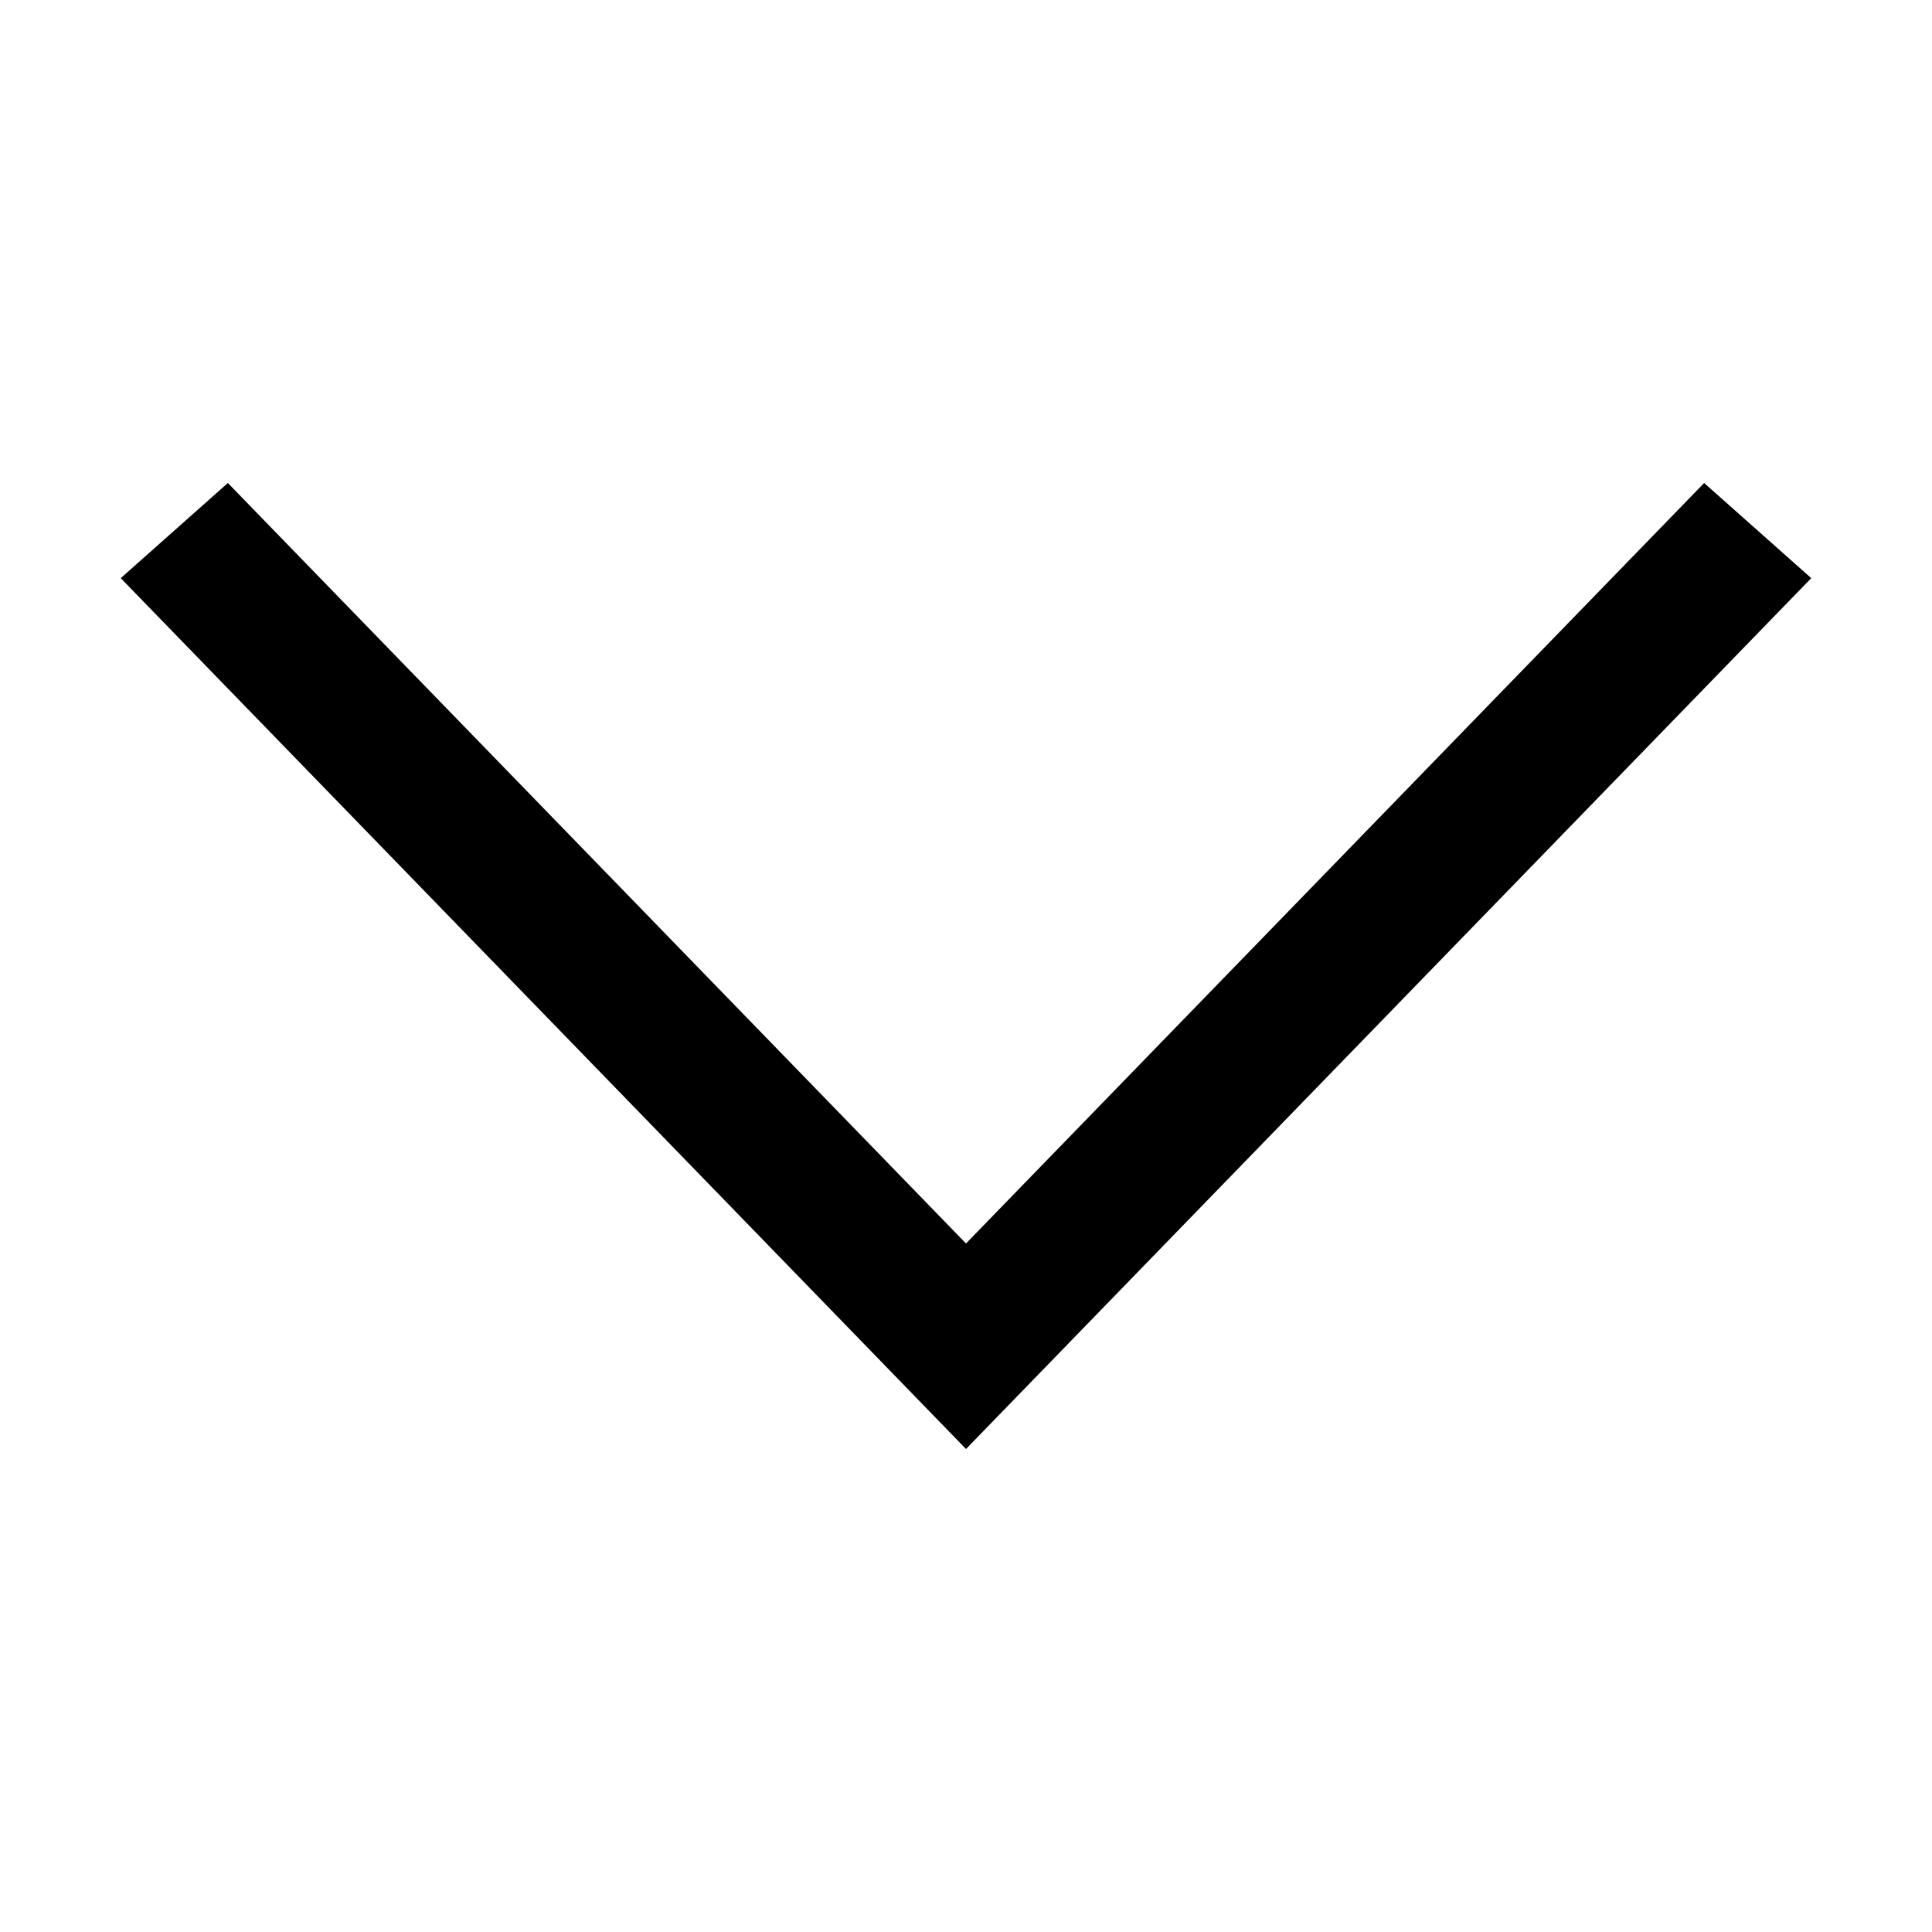
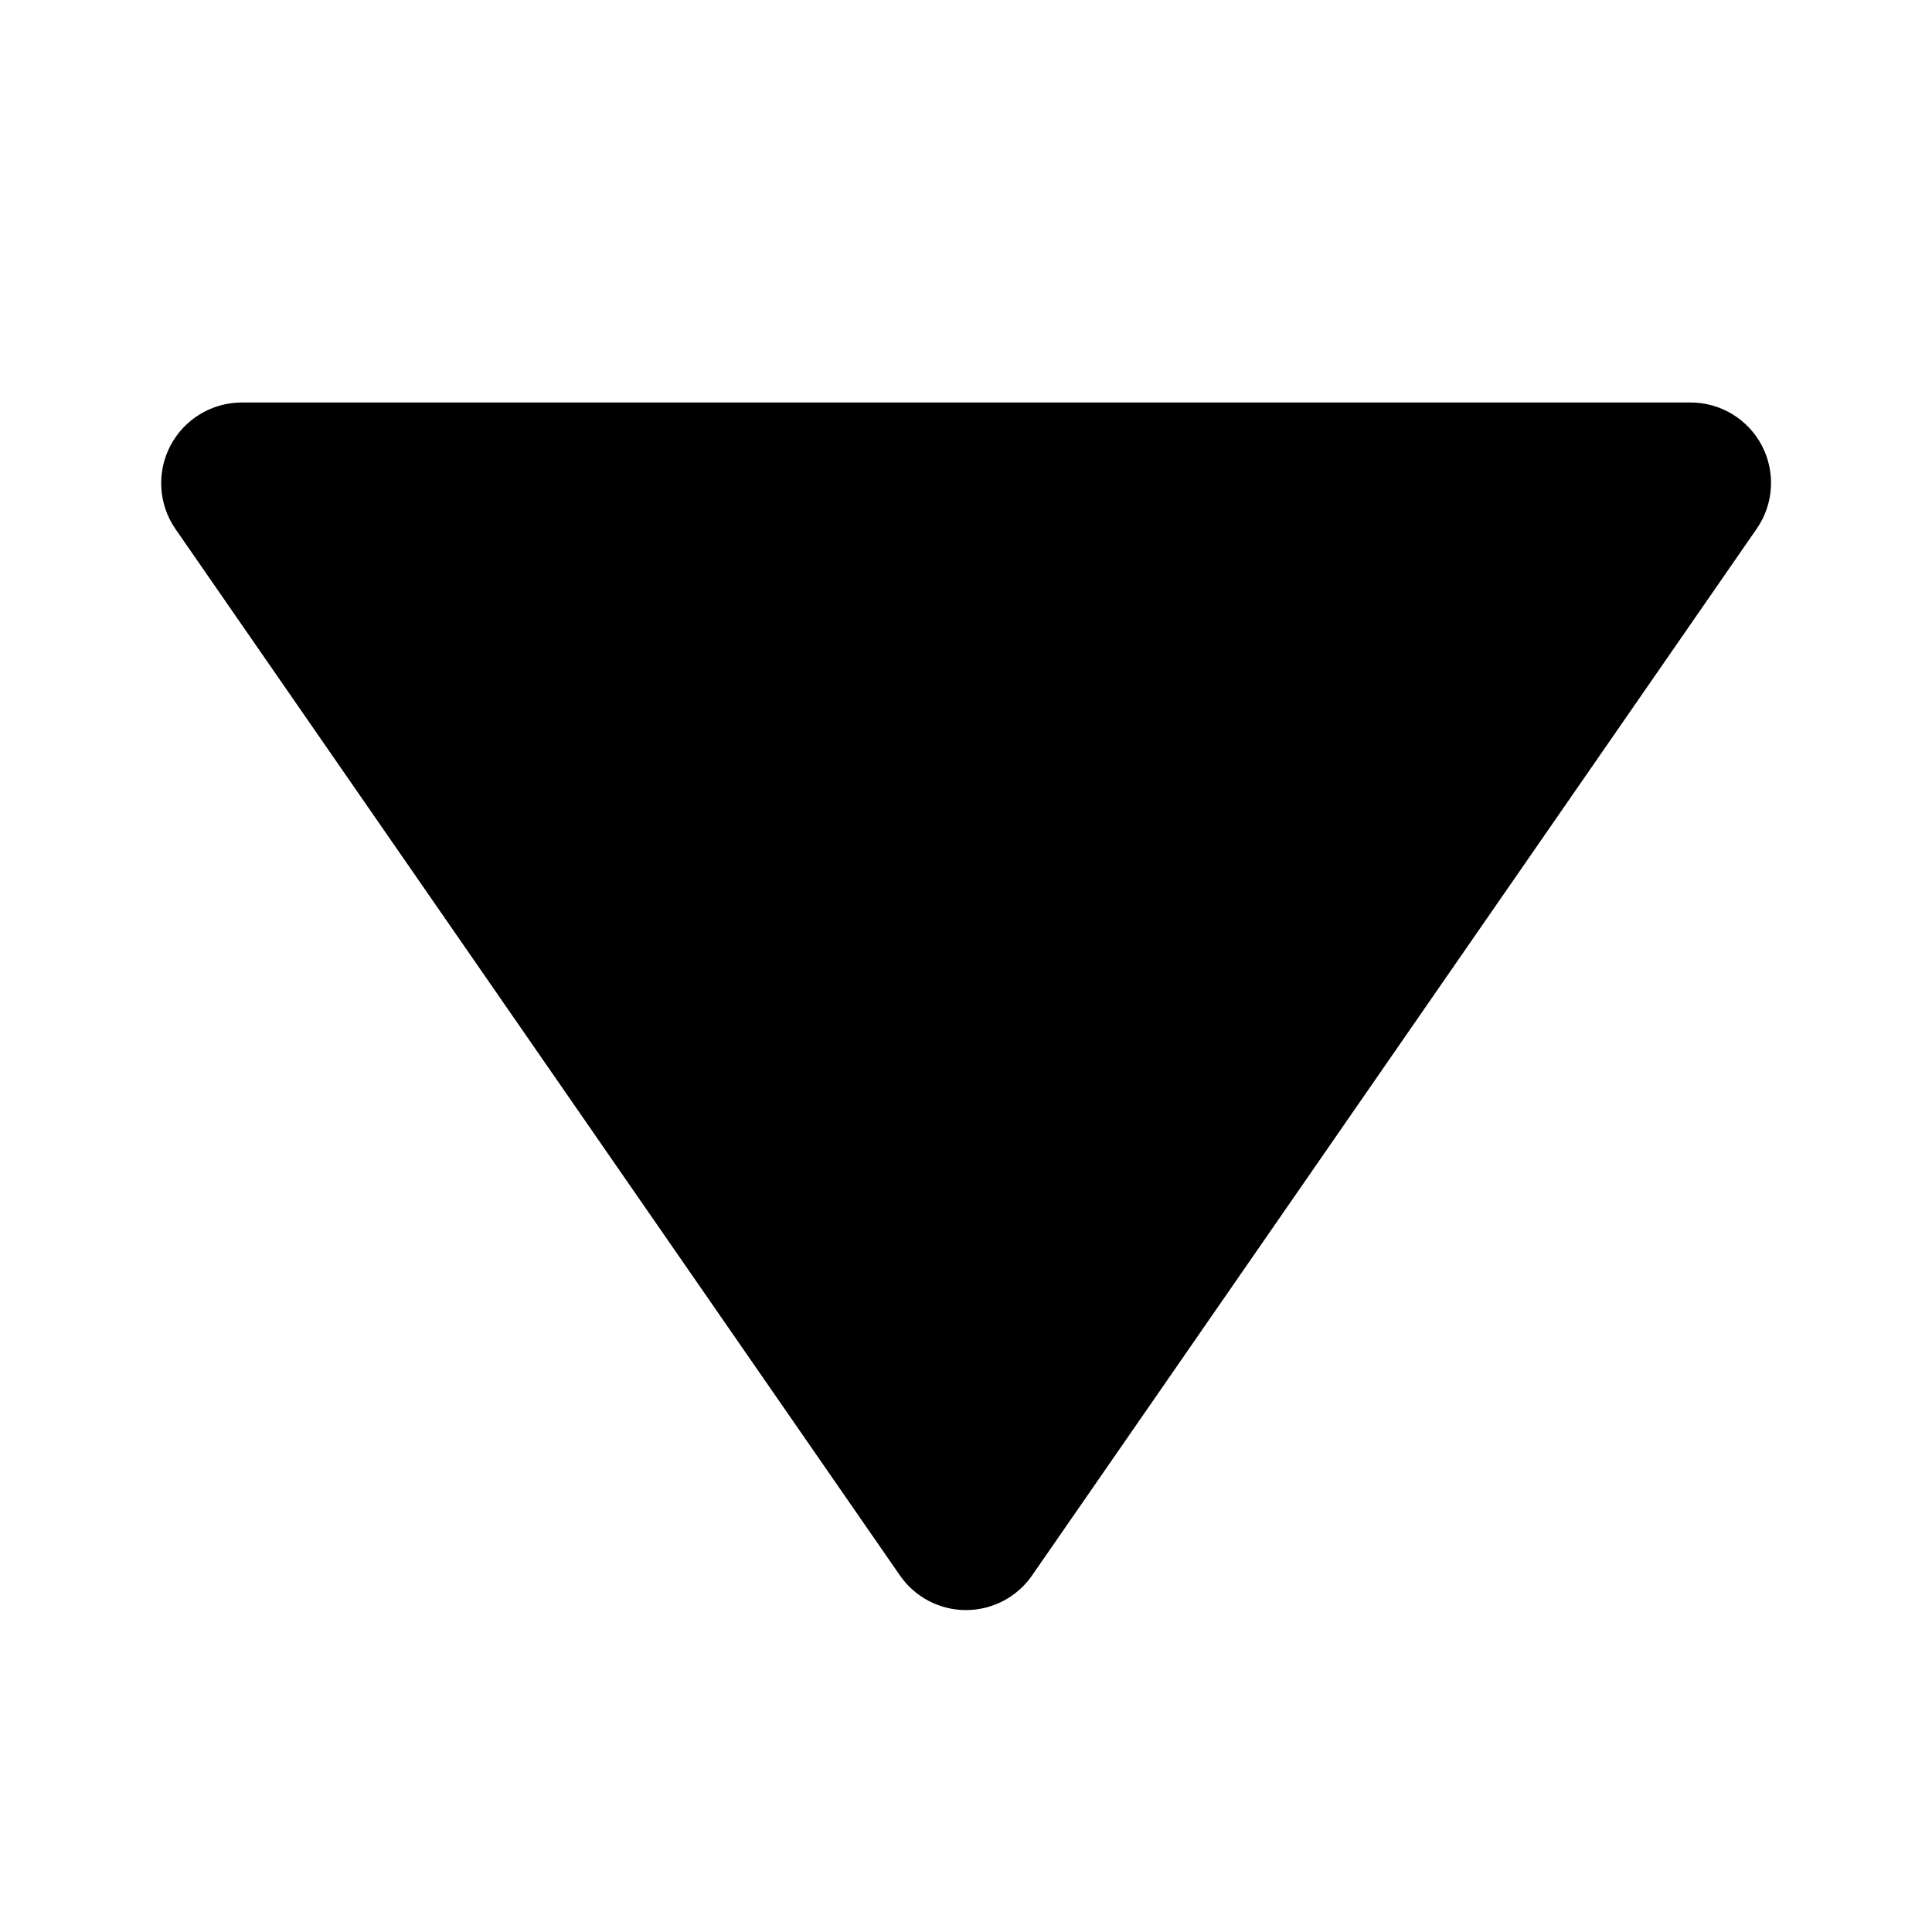
- <svg xmlns="http://www.w3.org/2000/svg" width="800px" height="800px" viewBox="0 0 1024 1024" class="icon" version="1.1">
-   <path d="M903.232 256l56.768 50.432L512 768 64 306.432 120.768 256 512 659.072z" fill="#000000" />
+ <svg xmlns="http://www.w3.org/2000/svg" fill="#000000" width="800px" height="800px" viewBox="0 0 24.00 24.00" stroke="#000000" transform="matrix(1, 0, 0, 1, 0, 0)" stroke-width="0">
+   <g id="SVGRepo_bgCarrier" stroke-width="0" />
+   <g id="SVGRepo_tracerCarrier" stroke-linecap="round" stroke-linejoin="round" stroke="#CCCCCC" stroke-width="0.336" />
+   <g id="SVGRepo_iconCarrier">
+     <path d="M11.178 19.569a.998.998 0 0 0 1.644 0l9-13A.999.999 0 0 0 21 5H3a1.002 1.002 0 0 0-.822 1.569l9 13z" />
+   </g>
</svg>
